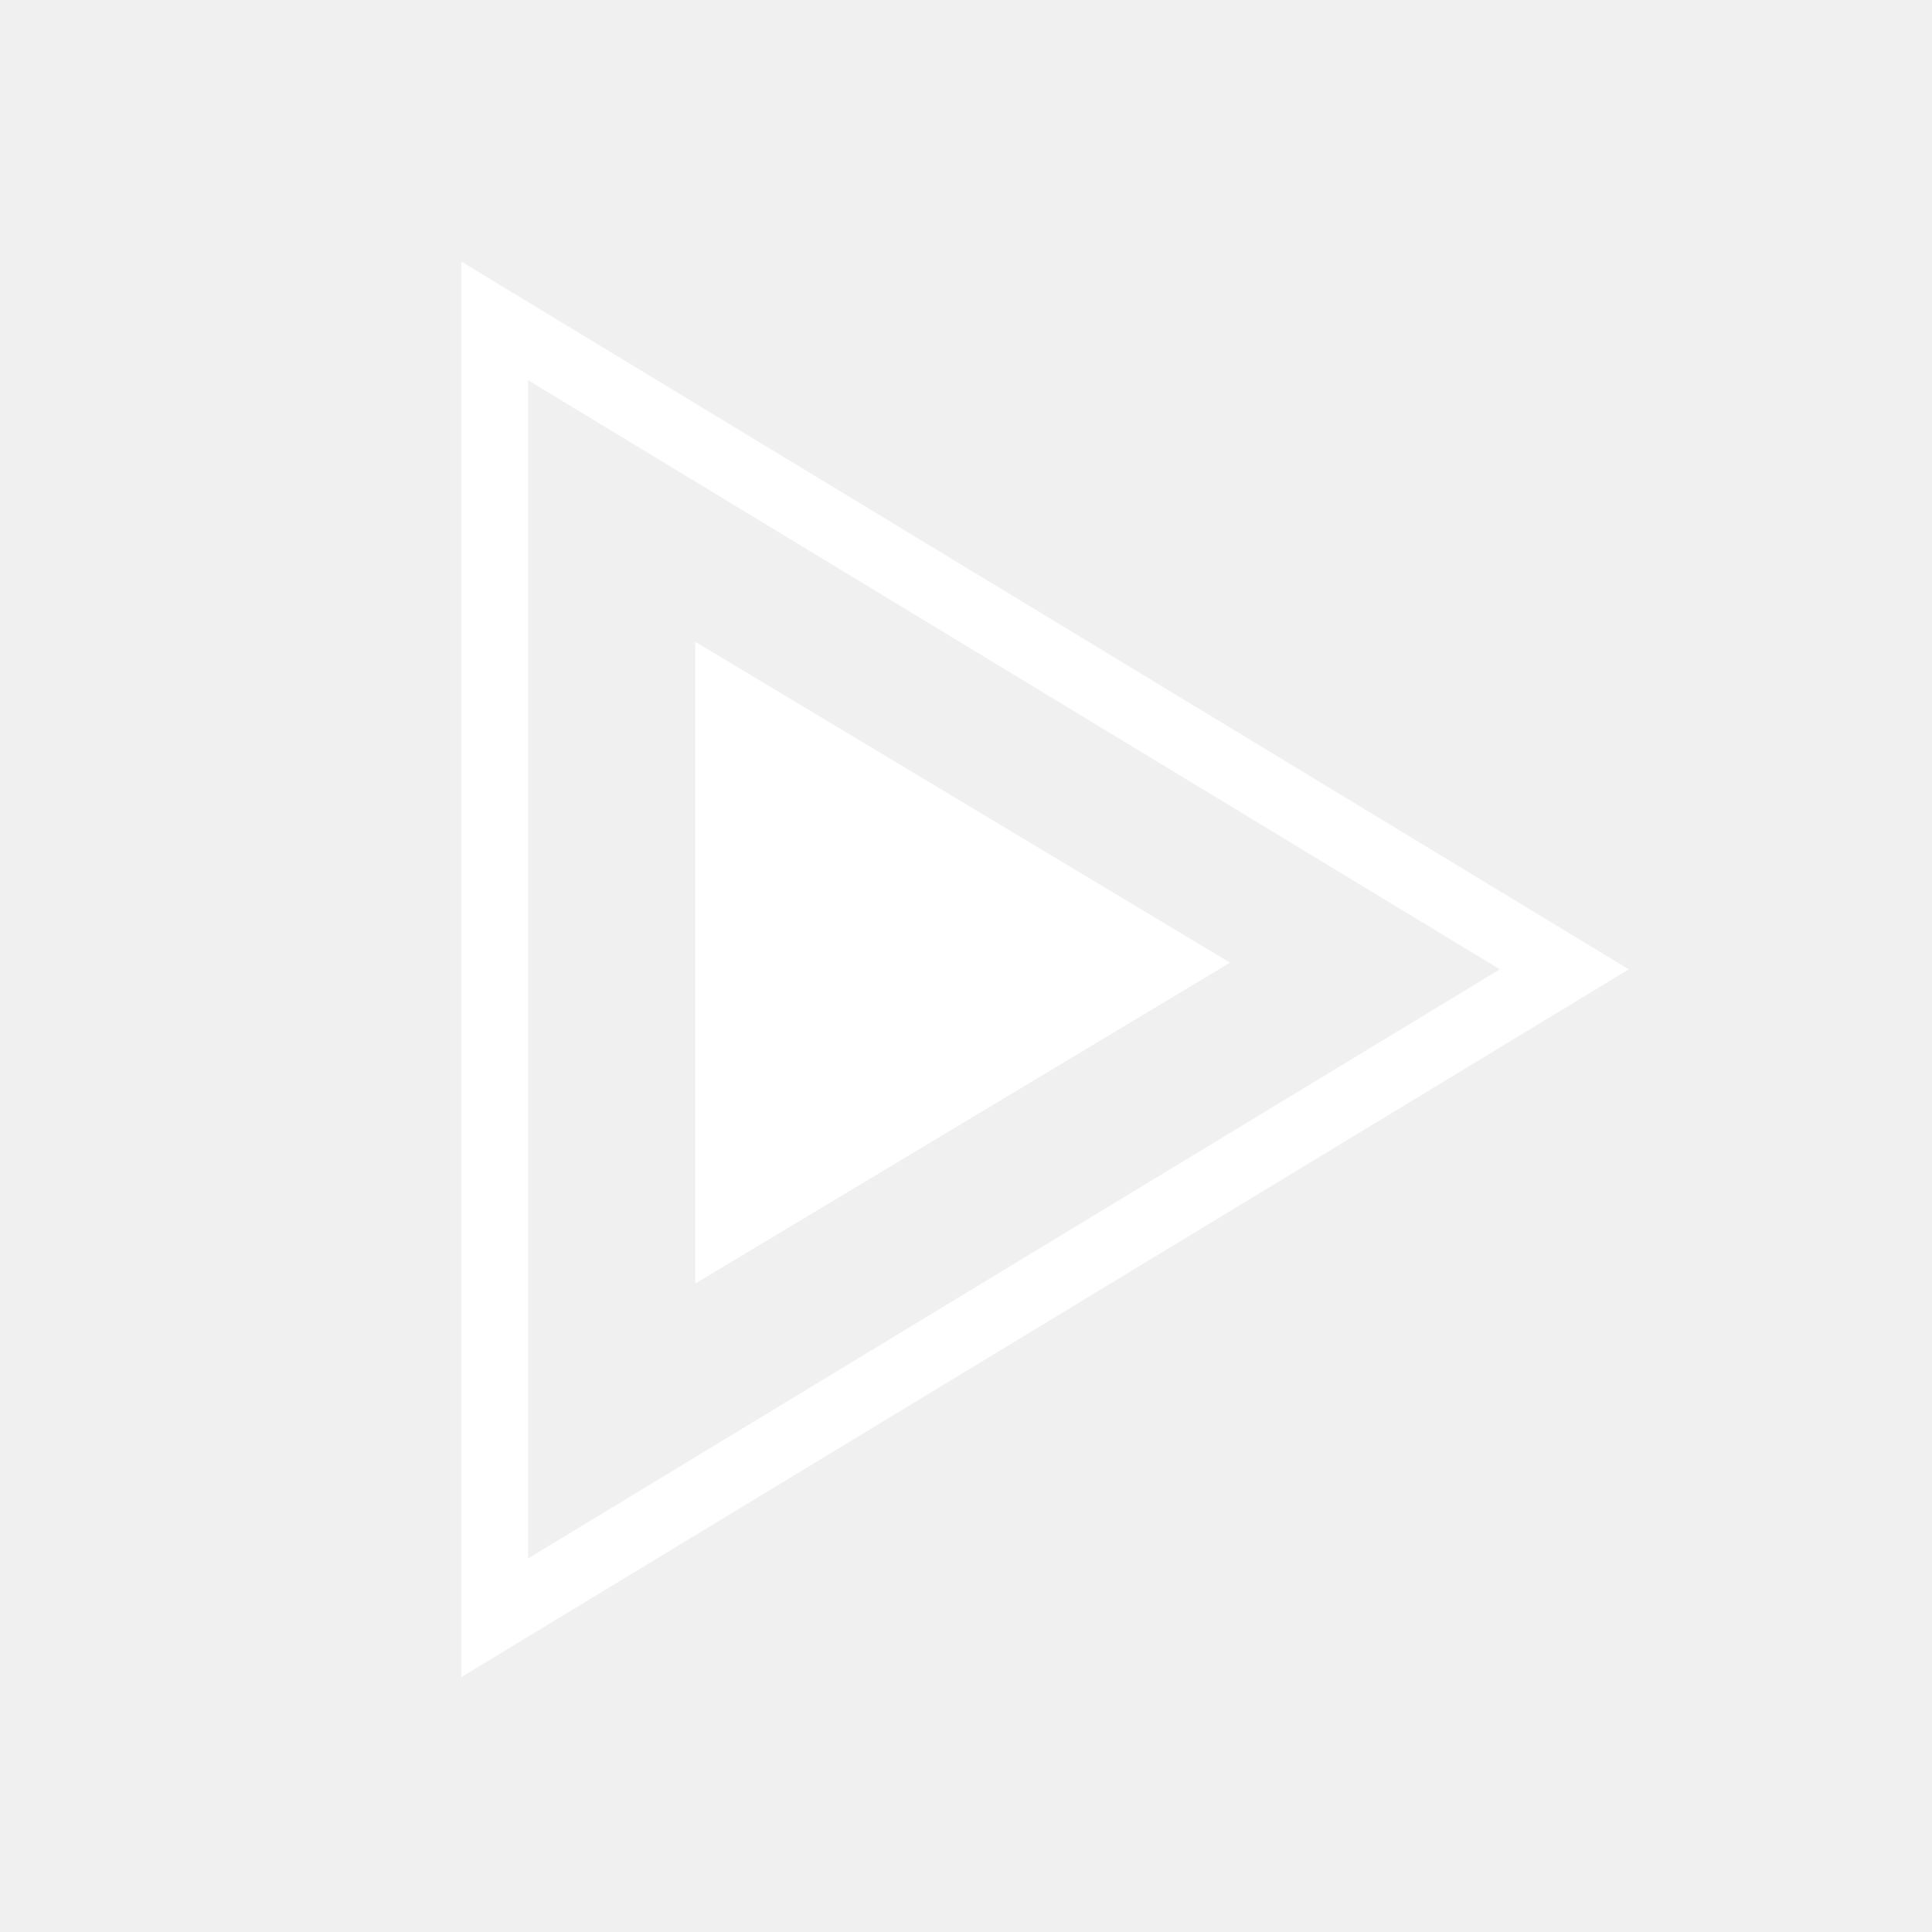
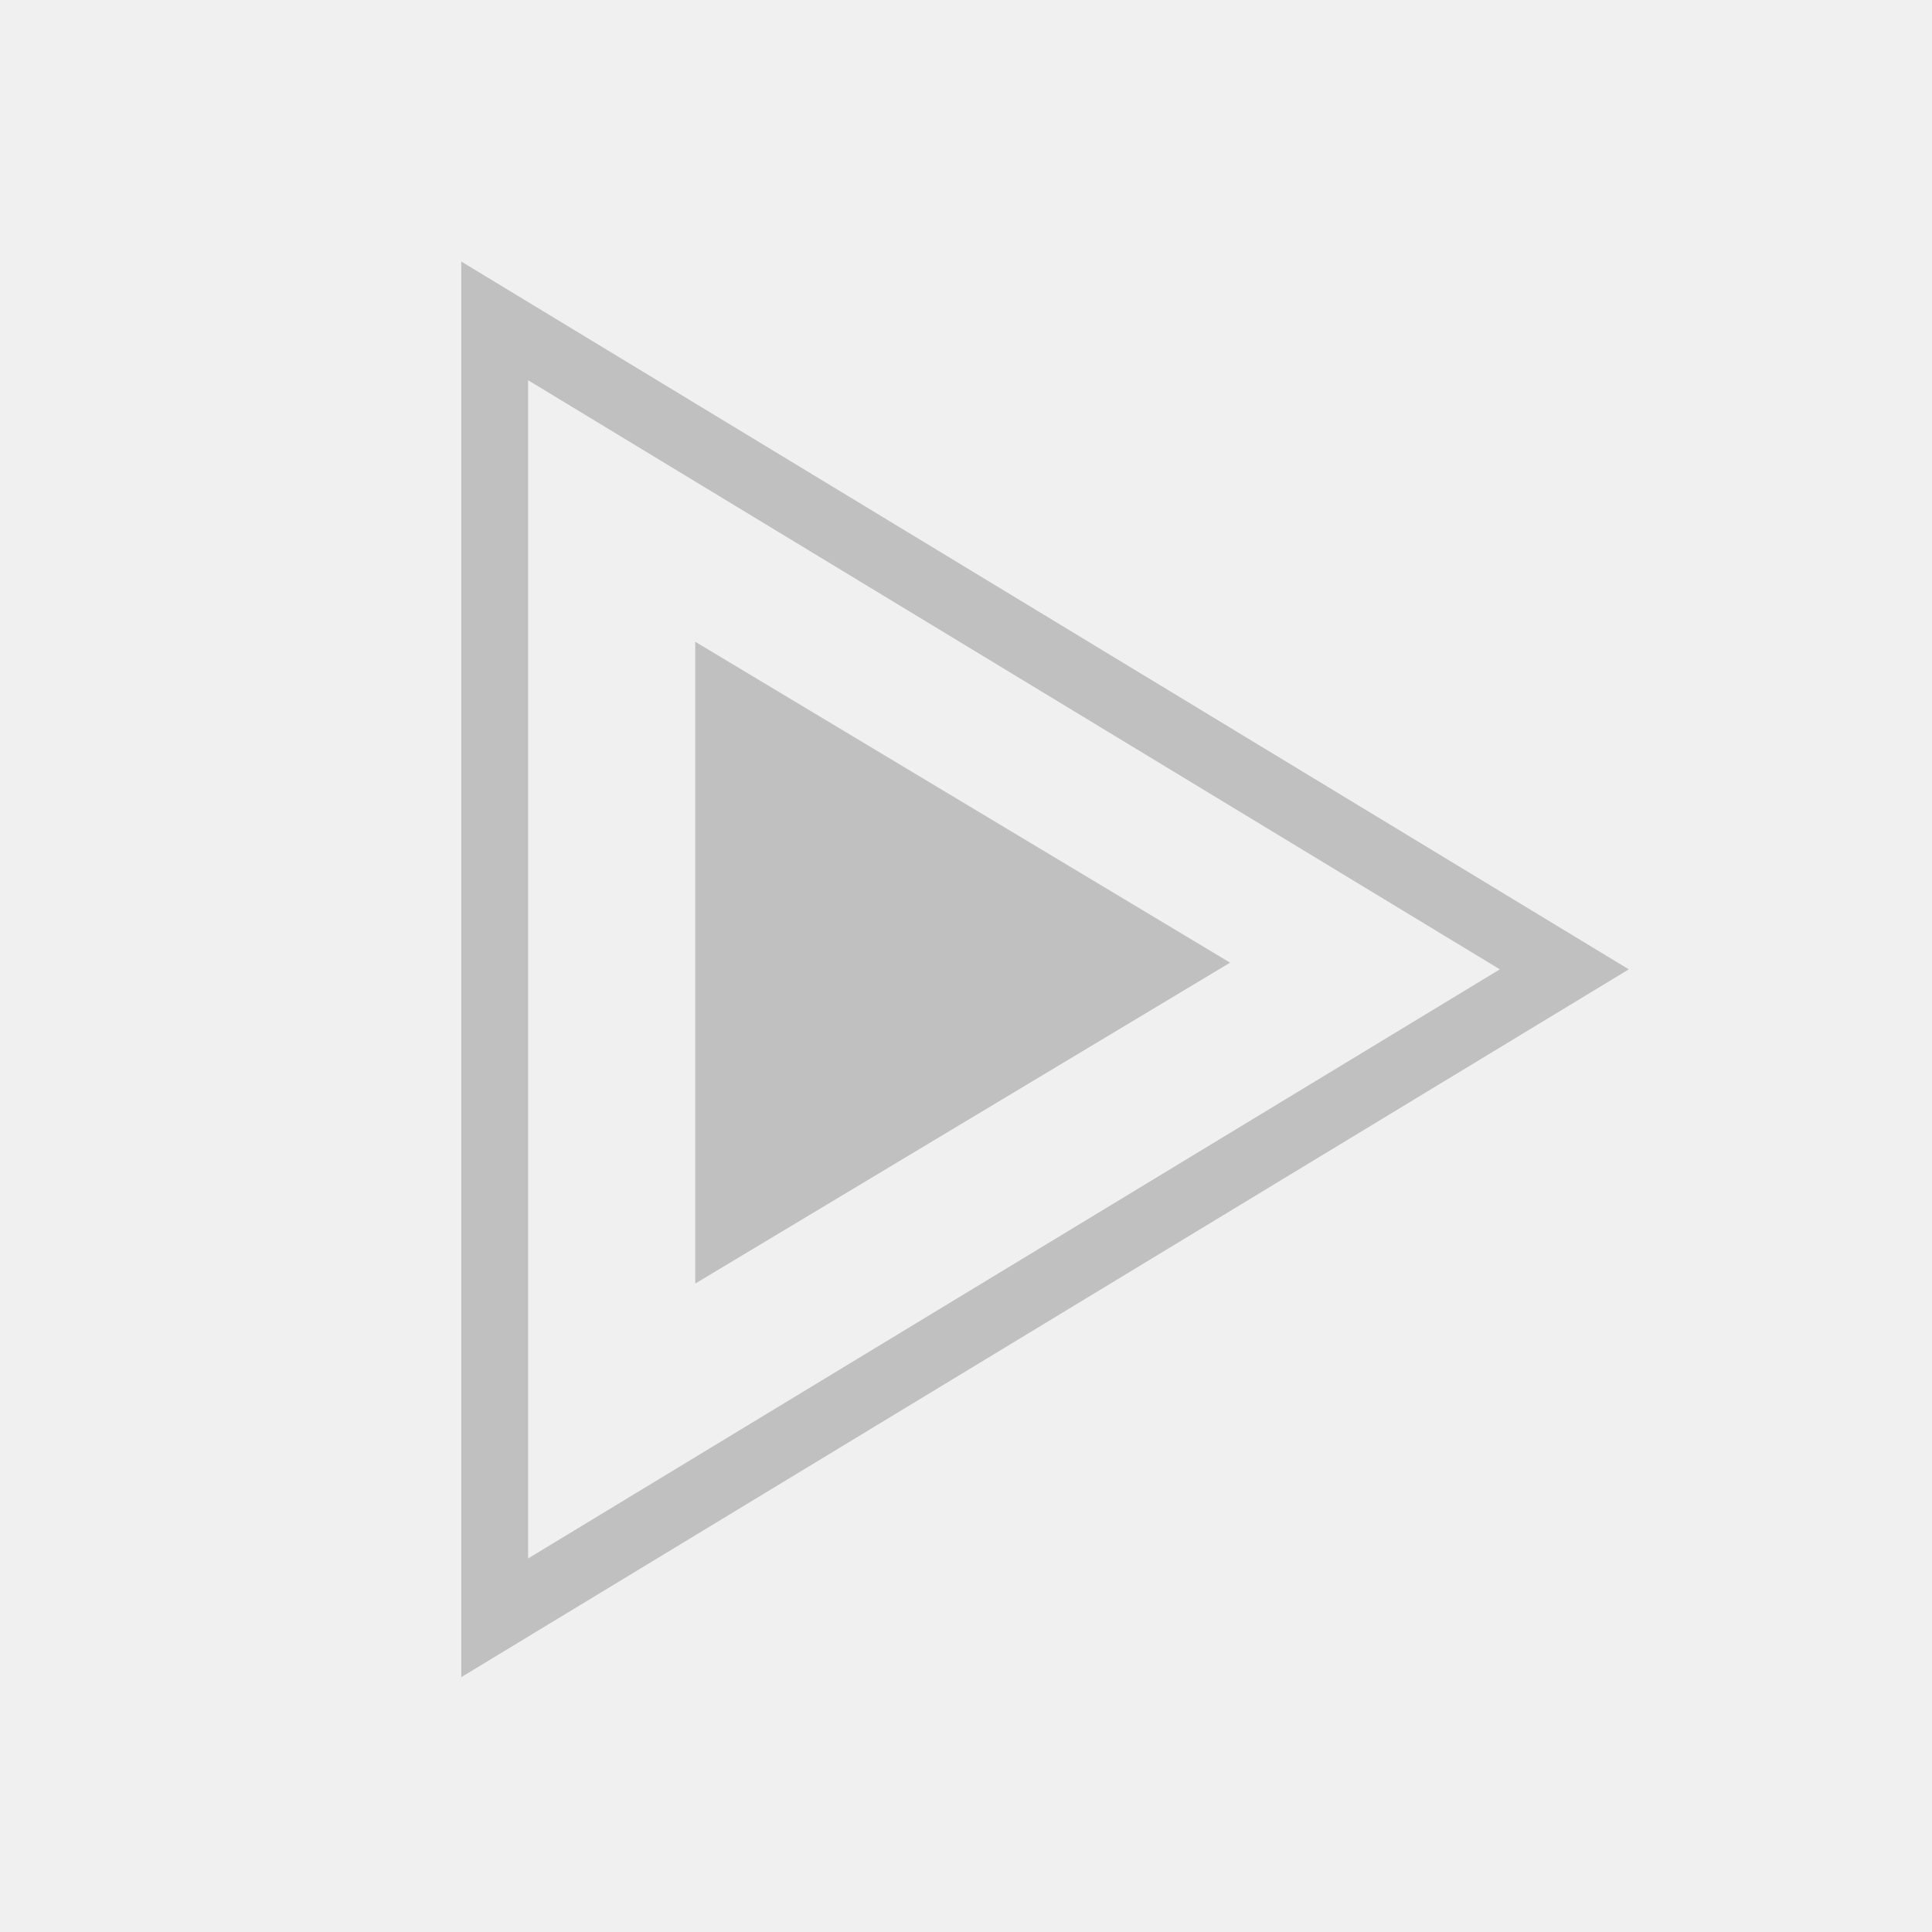
<svg xmlns="http://www.w3.org/2000/svg" version="1.1" id="Calque_1" x="0px" y="0px" viewBox="0 0 28.9 28.9" style="enable-background:new 0 0 28.9 28.9;" xml:space="preserve">
  <style type="text/css">
	.st0{display:none;fill:#3D3D3D;}
	.st1{display:none;fill:#000100;}
- 	.st2{fill:#FFFFFF;}
- 	.st3{fill:none;stroke:#FFFFFF;stroke-miterlimit:10;}
+ 	.st2{fill:#C0C0C0;}
+ 	.st3{fill:none;stroke:#C0C0C0;stroke-miterlimit:10;}
</style>
  <rect x="0.5" y="0.5" class="st0" width="27.9" height="27.9" />
  <path class="st1" d="M28.9,28.9H0V0h28.9V28.9z M1,27.9h26.9V1H1V27.9z" />
  <path class="st2" d="M10.4,9.6l8,4.8l-8,4.8V9.6L10.4,9.6z" />
-   <path class="st3" d="M7.4,4.8l16,9.7l-16,9.7V4.8L7.4,4.8z" />
+   <path class="st3" d="M7.4,4.8l16,9.7l-16,9.7L7.4,4.8L7.4,4.8z" />
</svg>
